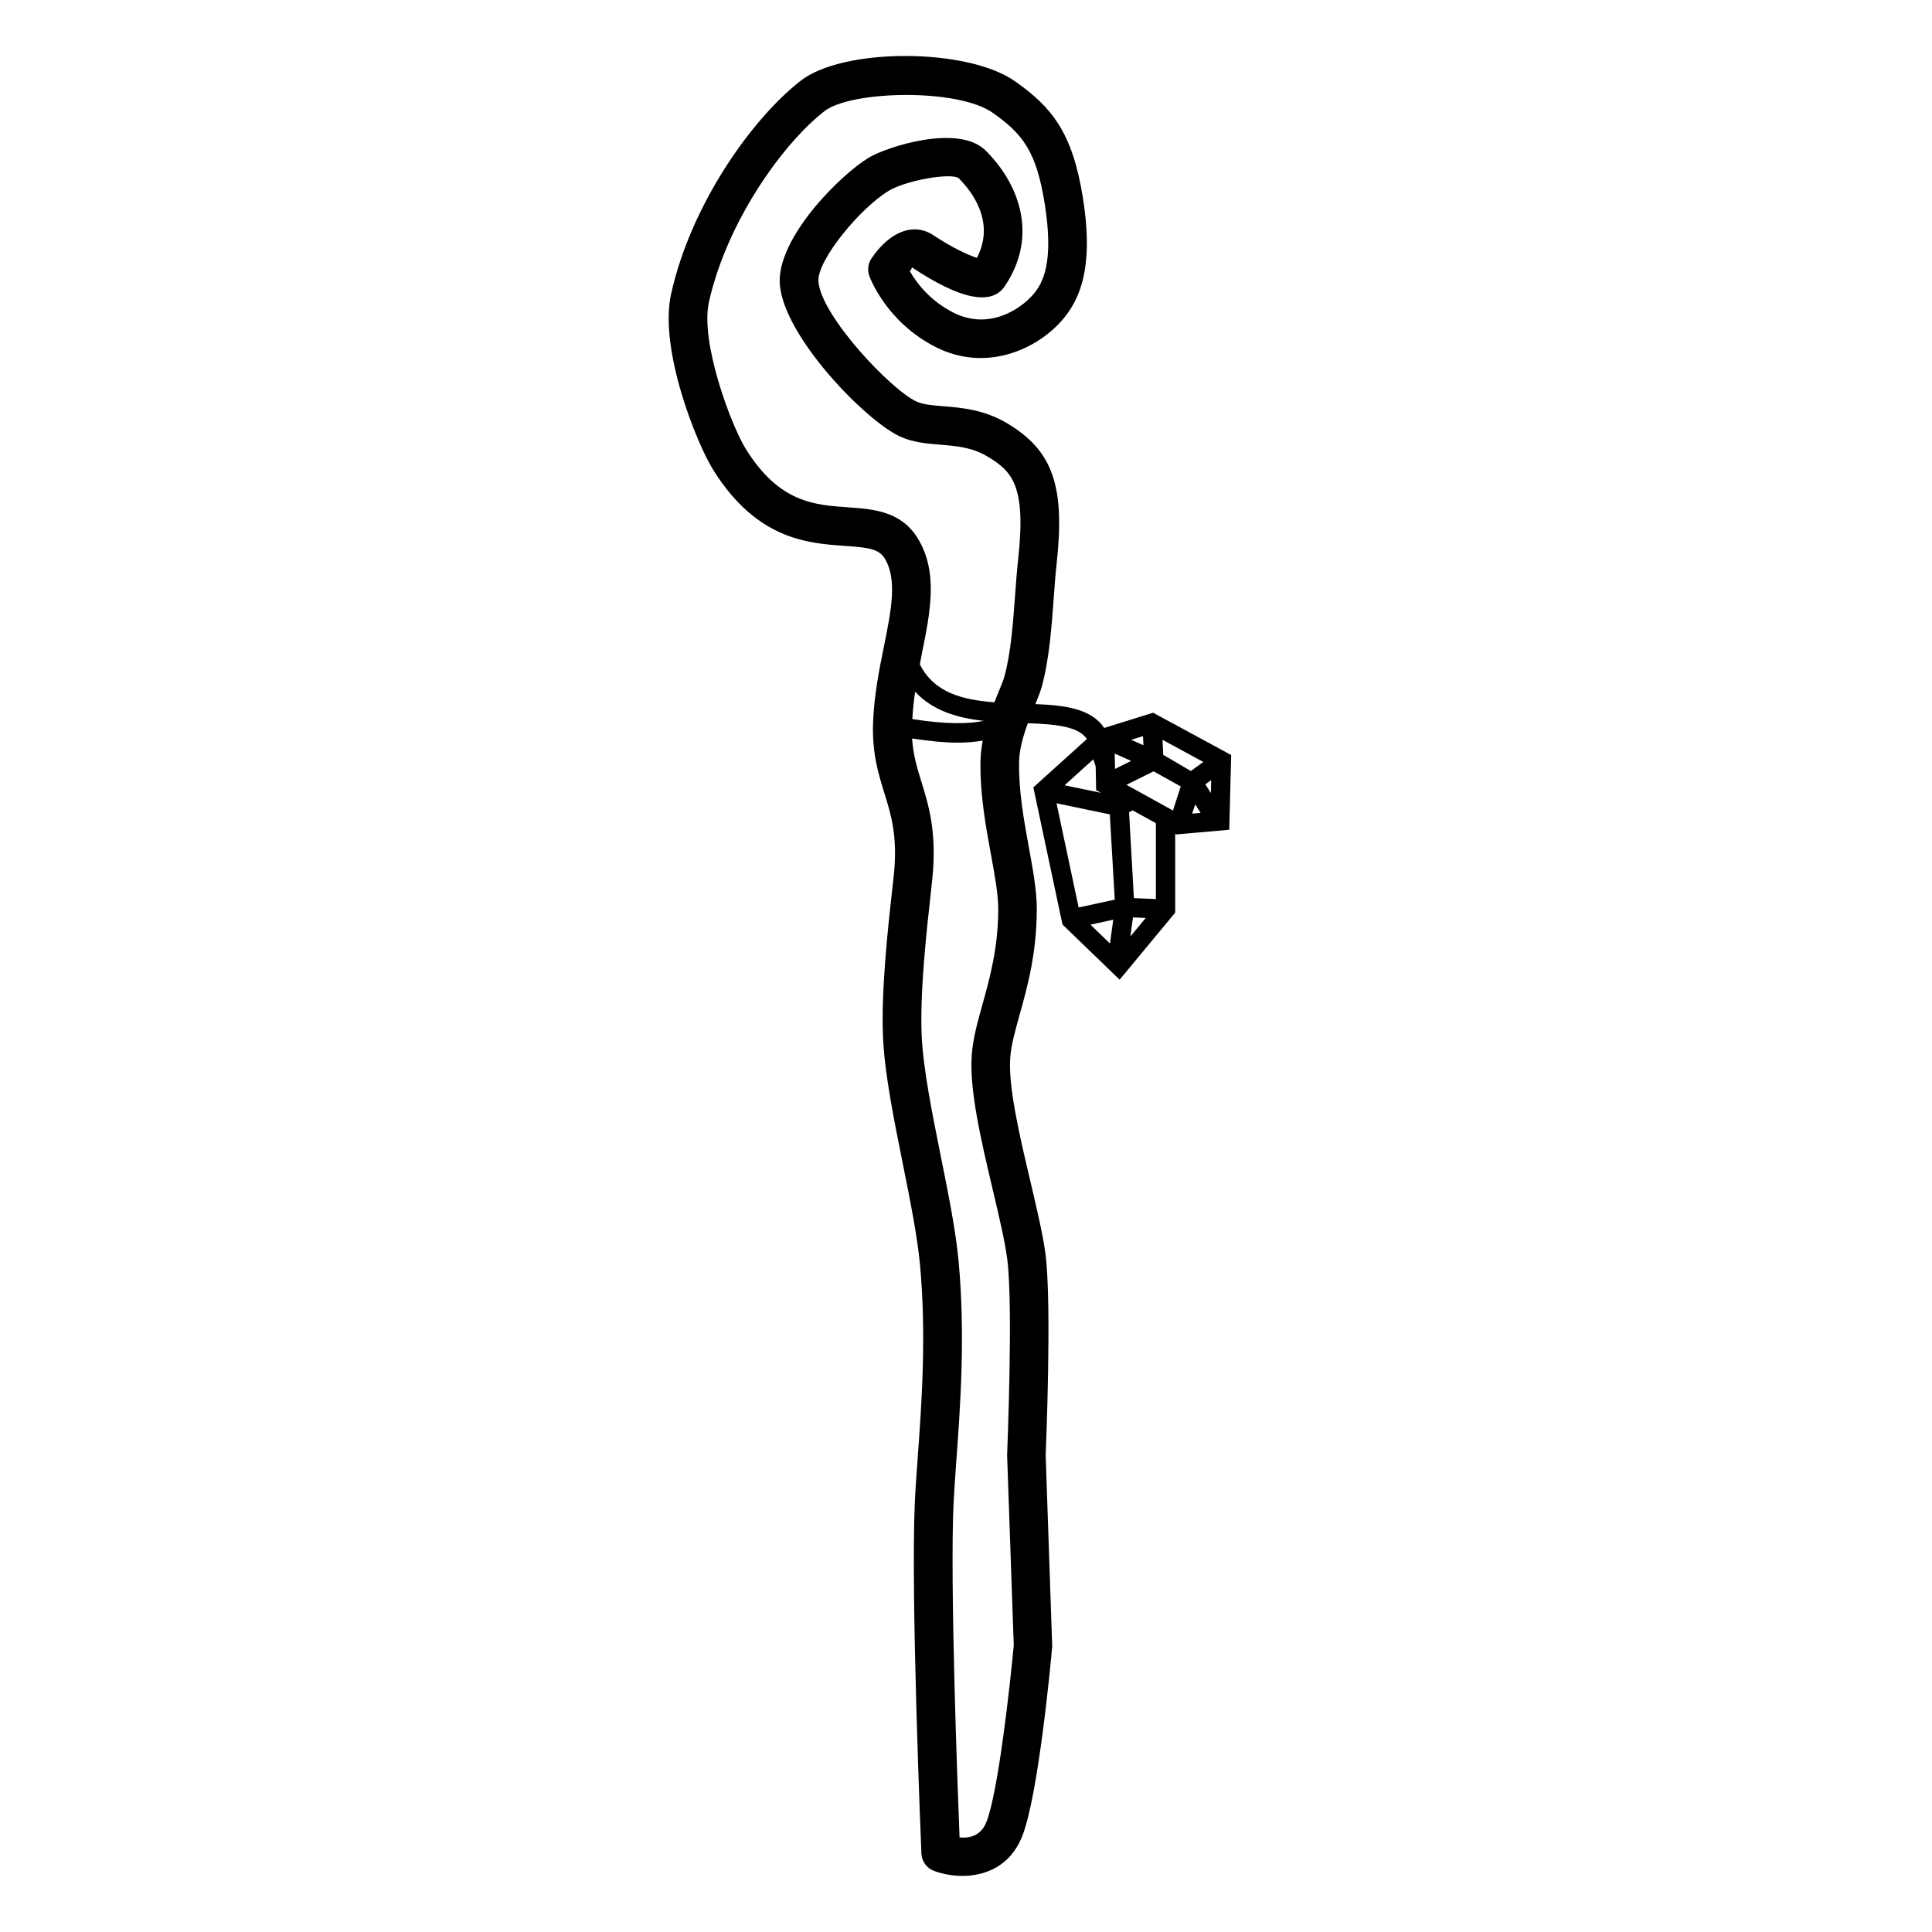
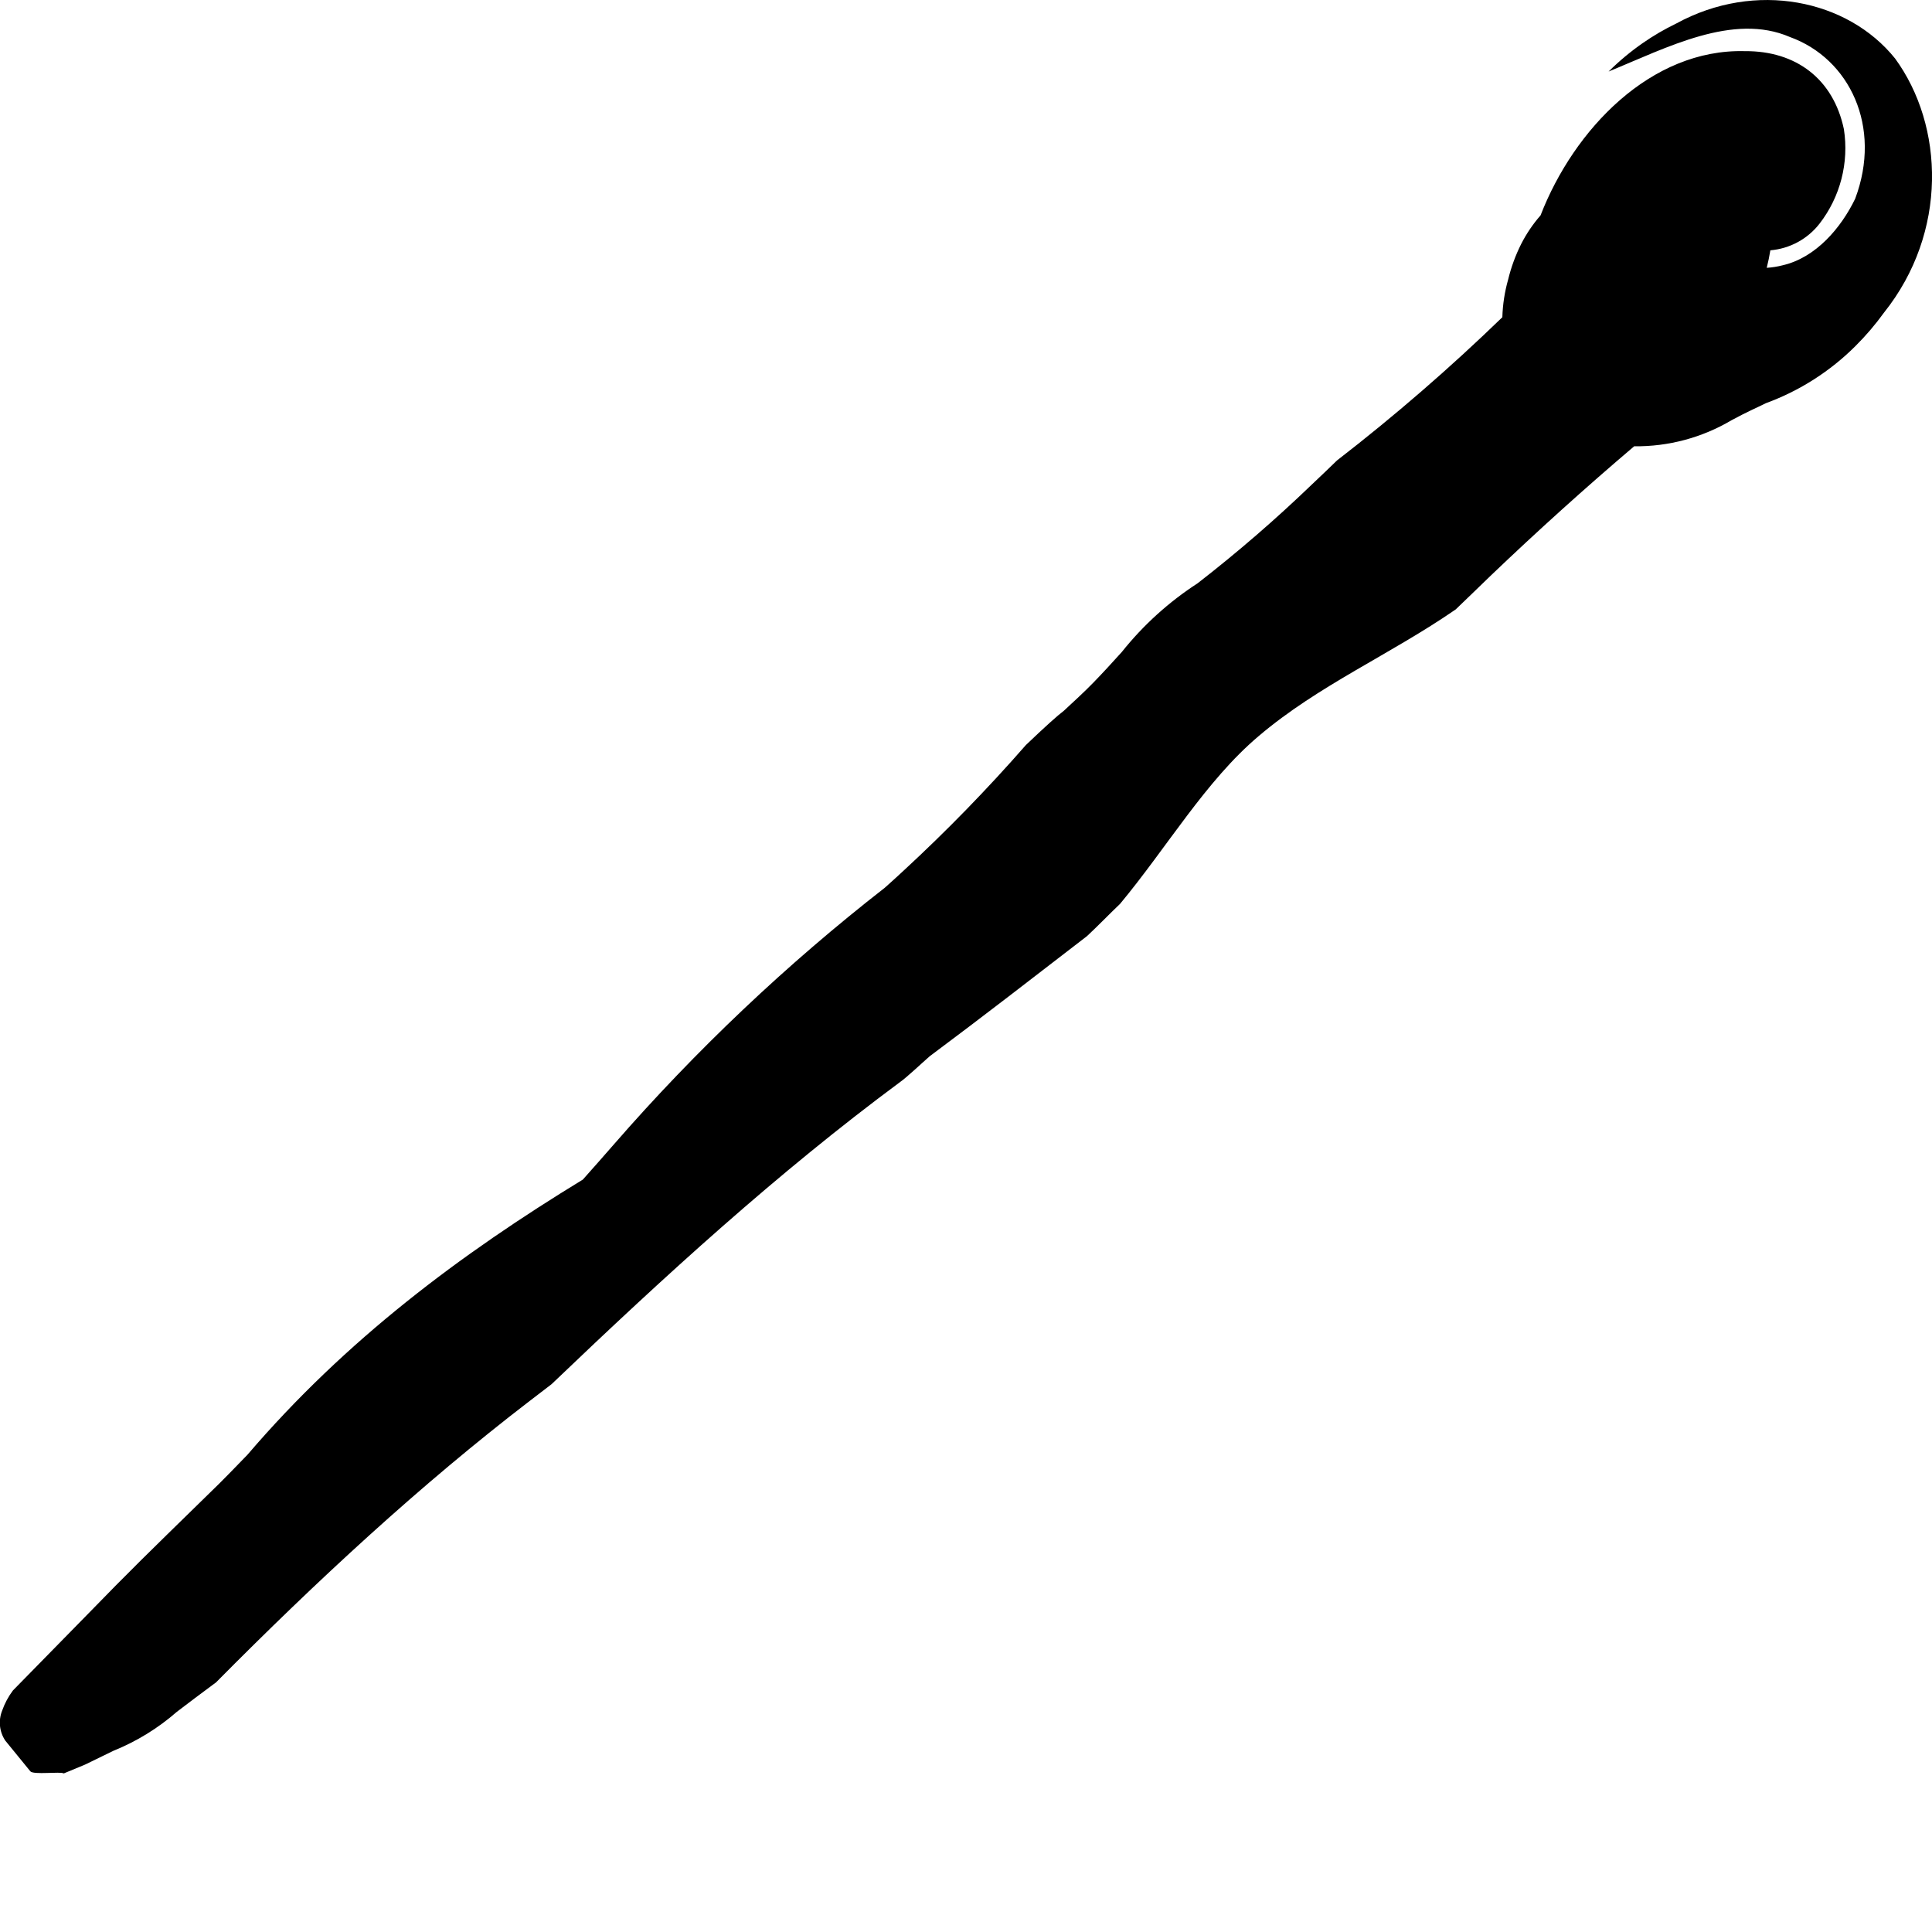
- <svg xmlns="http://www.w3.org/2000/svg" version="1.1" x="0px" y="0px" viewBox="0 0 50 50" style="enable-background:new 0 0 50 50;" xml:space="preserve">
-   <path d="M29.843,18.445l-1.268,0.395c-0.329-0.506-1.038-0.589-1.779-0.618  c0.069-0.168,0.127-0.318,0.16-0.433c0.196-0.703,0.26-1.56,0.315-2.316  c0.022-0.311,0.044-0.61,0.074-0.88c0.223-2.013-0.098-2.929-1.271-3.633  c-0.6-0.36-1.185-0.408-1.654-0.446c-0.283-0.023-0.528-0.043-0.705-0.124  c-0.648-0.296-2.457-2.201-2.534-3.1c-0.047-0.543,1.079-1.907,1.821-2.353  c0.446-0.268,1.581-0.469,1.803-0.33c0.319,0.314,0.972,1.119,0.477,2.066  c-0.226-0.07-0.658-0.273-1.13-0.588c-0.202-0.135-0.437-0.18-0.669-0.128  c-0.51,0.107-0.87,0.64-0.937,0.745c-0.083,0.13-0.101,0.292-0.049,0.437  c0.018,0.049,0.442,1.202,1.735,1.851c1.263,0.633,2.568,0.081,3.251-0.698  c0.613-0.699,0.78-1.68,0.541-3.182c-0.271-1.688-0.805-2.337-1.758-3.008  c-1.23-0.866-4.447-0.873-5.548-0.01c-1.278,1-2.84,3.215-3.35,5.516  c-0.319,1.444,0.667,3.881,1.096,4.563c1.131,1.8,2.448,1.891,3.41,1.957  c0.625,0.043,0.875,0.083,1.024,0.328c0.328,0.538,0.167,1.338-0.02,2.264  c-0.12,0.595-0.257,1.269-0.283,1.98c-0.028,0.792,0.135,1.317,0.293,1.826  c0.177,0.572,0.345,1.112,0.245,2.115l-0.044,0.396  c-0.103,0.918-0.294,2.628-0.235,3.836c0.044,0.927,0.281,2.104,0.51,3.242  c0.193,0.963,0.376,1.873,0.445,2.612c0.172,1.829,0.039,3.661-0.059,4.999  c-0.031,0.43-0.06,0.818-0.074,1.152c-0.109,2.397,0.159,8.82,0.17,9.092  c0.009,0.2,0.136,0.376,0.323,0.447c0.21,0.079,0.468,0.131,0.737,0.131  c0.591,0,1.235-0.25,1.543-1.012c0.417-1.024,0.744-4.476,0.782-4.929  L27.062,37.663c0.006-0.159,0.162-3.904-0.004-5.2  c-0.065-0.509-0.225-1.18-0.392-1.891c-0.271-1.147-0.578-2.448-0.521-3.199  c0.023-0.325,0.126-0.69,0.243-1.112c0.198-0.708,0.444-1.59,0.444-2.743  c0-0.466-0.099-1.008-0.204-1.582c-0.126-0.69-0.269-1.473-0.254-2.226  c0.007-0.328,0.111-0.677,0.227-0.993c0.796,0.026,1.316,0.098,1.528,0.408  l-1.386,1.252l0.754,3.549l1.479,1.428l1.438-1.735v-2.04l0.028,0.016  l1.371-0.121l0.05-1.934L29.843,18.445z M23.684,17.901  c0.456,0.496,1.106,0.682,1.775,0.755c-0.366,0.076-0.949,0.097-1.848-0.047  C23.625,18.369,23.649,18.133,23.684,17.901z M21.945,13.129  c-0.871-0.06-1.772-0.122-2.633-1.492c-0.397-0.632-1.194-2.785-0.966-3.815  c0.454-2.048,1.879-4.076,2.989-4.944c0.682-0.534,3.447-0.6,4.355,0.04  c0.771,0.542,1.129,0.989,1.346,2.348c0.242,1.513-0.036,2.058-0.305,2.364  c-0.338,0.385-1.146,0.917-2.05,0.464c-0.625-0.314-0.973-0.793-1.133-1.073  c0.035-0.049,0.058-0.089,0.048-0.105c1.257,0.838,2.068,1.001,2.412,0.486  c0.895-1.342,0.326-2.692-0.503-3.509c-0.706-0.695-2.555-0.092-3.02,0.186  c-0.735,0.442-2.405,2.097-2.302,3.296c0.116,1.346,2.213,3.512,3.115,3.924  c0.336,0.153,0.693,0.182,1.039,0.21c0.422,0.035,0.821,0.067,1.222,0.307  c0.633,0.38,1.003,0.749,0.79,2.665c-0.031,0.281-0.054,0.593-0.078,0.917  c-0.052,0.709-0.11,1.513-0.28,2.119c-0.028,0.101-0.084,0.233-0.147,0.387  c-0.034,0.083-0.072,0.178-0.109,0.271c-0.818-0.06-1.562-0.247-1.929-0.98  c0.018-0.092,0.034-0.188,0.052-0.279c0.22-1.085,0.427-2.111-0.106-2.983  C23.32,13.225,22.59,13.174,21.945,13.129z M26.236,42.578  c-0.094,1.02-0.405,3.83-0.711,4.583c-0.145,0.358-0.445,0.417-0.692,0.391  c-0.057-1.438-0.248-6.602-0.156-8.627c0.016-0.327,0.043-0.706,0.073-1.125  c0.101-1.373,0.237-3.253,0.058-5.165c-0.074-0.791-0.262-1.726-0.461-2.716  C24.125,28.816,23.896,27.676,23.854,26.825c-0.054-1.128,0.132-2.787,0.231-3.678  l0.044-0.407c0.121-1.206-0.095-1.899-0.284-2.511  c-0.114-0.365-0.212-0.695-0.24-1.117c0.451,0.069,0.853,0.108,1.176,0.108  c0.256,0,0.464-0.022,0.652-0.053C25.401,19.339,25.379,19.513,25.375,19.691  c-0.017,0.854,0.136,1.688,0.271,2.425c0.097,0.528,0.188,1.026,0.188,1.402  c0,1.015-0.217,1.79-0.407,2.474c-0.127,0.454-0.246,0.882-0.278,1.306  c-0.067,0.905,0.244,2.226,0.546,3.503c0.162,0.685,0.314,1.332,0.373,1.79  c0.156,1.211-0.002,4.992-0.004,5.068L26.236,42.578z M29.651,23.757l-0.396,0.478  l0.066-0.493L29.651,23.757z M28.726,24.418l-0.505-0.488L28.811,23.802L28.726,24.418z   M30.819,19.954l-0.715-0.419l-0.018-0.389l1.056,0.573L30.819,19.954z   M29.592,19.287l-0.316-0.141l0.305-0.095L29.592,19.287z M29.275,19.692  l-0.418,0.208l-0.008-0.397L29.275,19.692z M28.295,19.651l0.061,0.185l0.012,0.613  l0.124,0.069l-0.941-0.195L28.295,19.651z M29.153,20.311l0.702-0.349l0.703,0.391  l-0.202,0.623L29.153,20.311z M30.932,20.817l0.14,0.221l-0.219,0.019  L30.932,20.817z M31.195,20.299l0.151-0.11l-0.009,0.334L31.195,20.299z   M27.343,20.789l1.379,0.287l0.128,2.207l-0.935,0.202L27.343,20.789z   M29.914,23.268l-0.569-0.025l-0.125-2.224l0.093-0.047l0.601,0.332V23.268z" />
+ <svg xmlns="http://www.w3.org/2000/svg" viewBox="0 0 308.97 308.97" x="0px" y="0px">
+   <g data-name="Layer 2">
+     <g data-name="Layer 2">
+       <path d="M303.07,9.36c-7.56-9.42-22.32-12.53-35-5.6a39.43,39.43,0,0,0-5.36,3.13,41.3,41.3,0,0,0-5.46,4.55c9.35-3.83,19.92-9.44,29-5.52,9.54,3.45,14.77,14.36,10.43,25.87-2.25,4.64-6.25,9.39-11.57,10.63a13.69,13.69,0,0,1-2.57.41c.23-.93.43-1.86.58-2.8A11.14,11.14,0,0,0,291,35.75a19.73,19.73,0,0,0,3.88-15.09c-1.68-8-7.63-12.55-15.84-12.48C264,7.78,251.7,20.69,246.37,34.44A22.39,22.39,0,0,0,243.28,39a26.69,26.69,0,0,0-2.1,5.73,24.67,24.67,0,0,0-.92,6,314.27,314.27,0,0,1-26.45,22.91c-1.19,1.16-2.4,2.32-4,3.83a227.45,227.45,0,0,1-18.27,15.8,51.06,51.06,0,0,0-12.14,11c-1.51,1.67-3,3.31-4.59,4.94-1.3,1.35-3.29,3.17-4.68,4.46-1,.75-3,2.55-6.07,5.48a261.84,261.84,0,0,1-19.56,20.09c-.85.79-1.83,1.69-3,2.73a310.62,310.62,0,0,0-43.29,41c-1.64,1.86-3.26,3.74-5,5.67-19.51,11.9-37.9,25.61-53.63,44-2,2.07-3.82,3.94-4.51,4.61C29.58,242.65,24,248,18.59,253.48c-1.36,1.4-2.74,2.8-4.11,4.2Q8.29,264,2.07,270.34a12.07,12.07,0,0,0-1.73,3.24,5.16,5.16,0,0,0,.51,4.79l2,2.45,2,2.45c.48.6,4.81,0,5.35.34,1.14-.46,2.27-.93,3.4-1.41,1.72-.85,3.14-1.53,4.54-2.21a35.77,35.77,0,0,0,10.14-6.23c1.28-1,4.49-3.39,6.27-4.71,16.11-16.26,32.7-31.61,50.15-45l3.51-2.69C106.36,204,124.31,187.59,144,173c1.05-.74,3.44-3,4.69-4.09,8.43-6.28,16.78-12.76,25.14-19.2,1.49-1.37,3.91-3.86,5.29-5.16,7.49-9,13.73-19.72,22.19-26.85,9.56-8.12,21-13,31.49-20.24,2-1.9,3.83-3.71,5.7-5.5q11.18-10.68,22.84-20.59a29.84,29.84,0,0,0,15.56-4.16c2.64-1.43,4.05-2,5.5-2.73a39.5,39.5,0,0,0,14.34-9.15A43.19,43.19,0,0,0,301.29,50C311.55,37.15,310.91,20.1,303.07,9.36Z" />
+     </g>
+   </g>
</svg>
